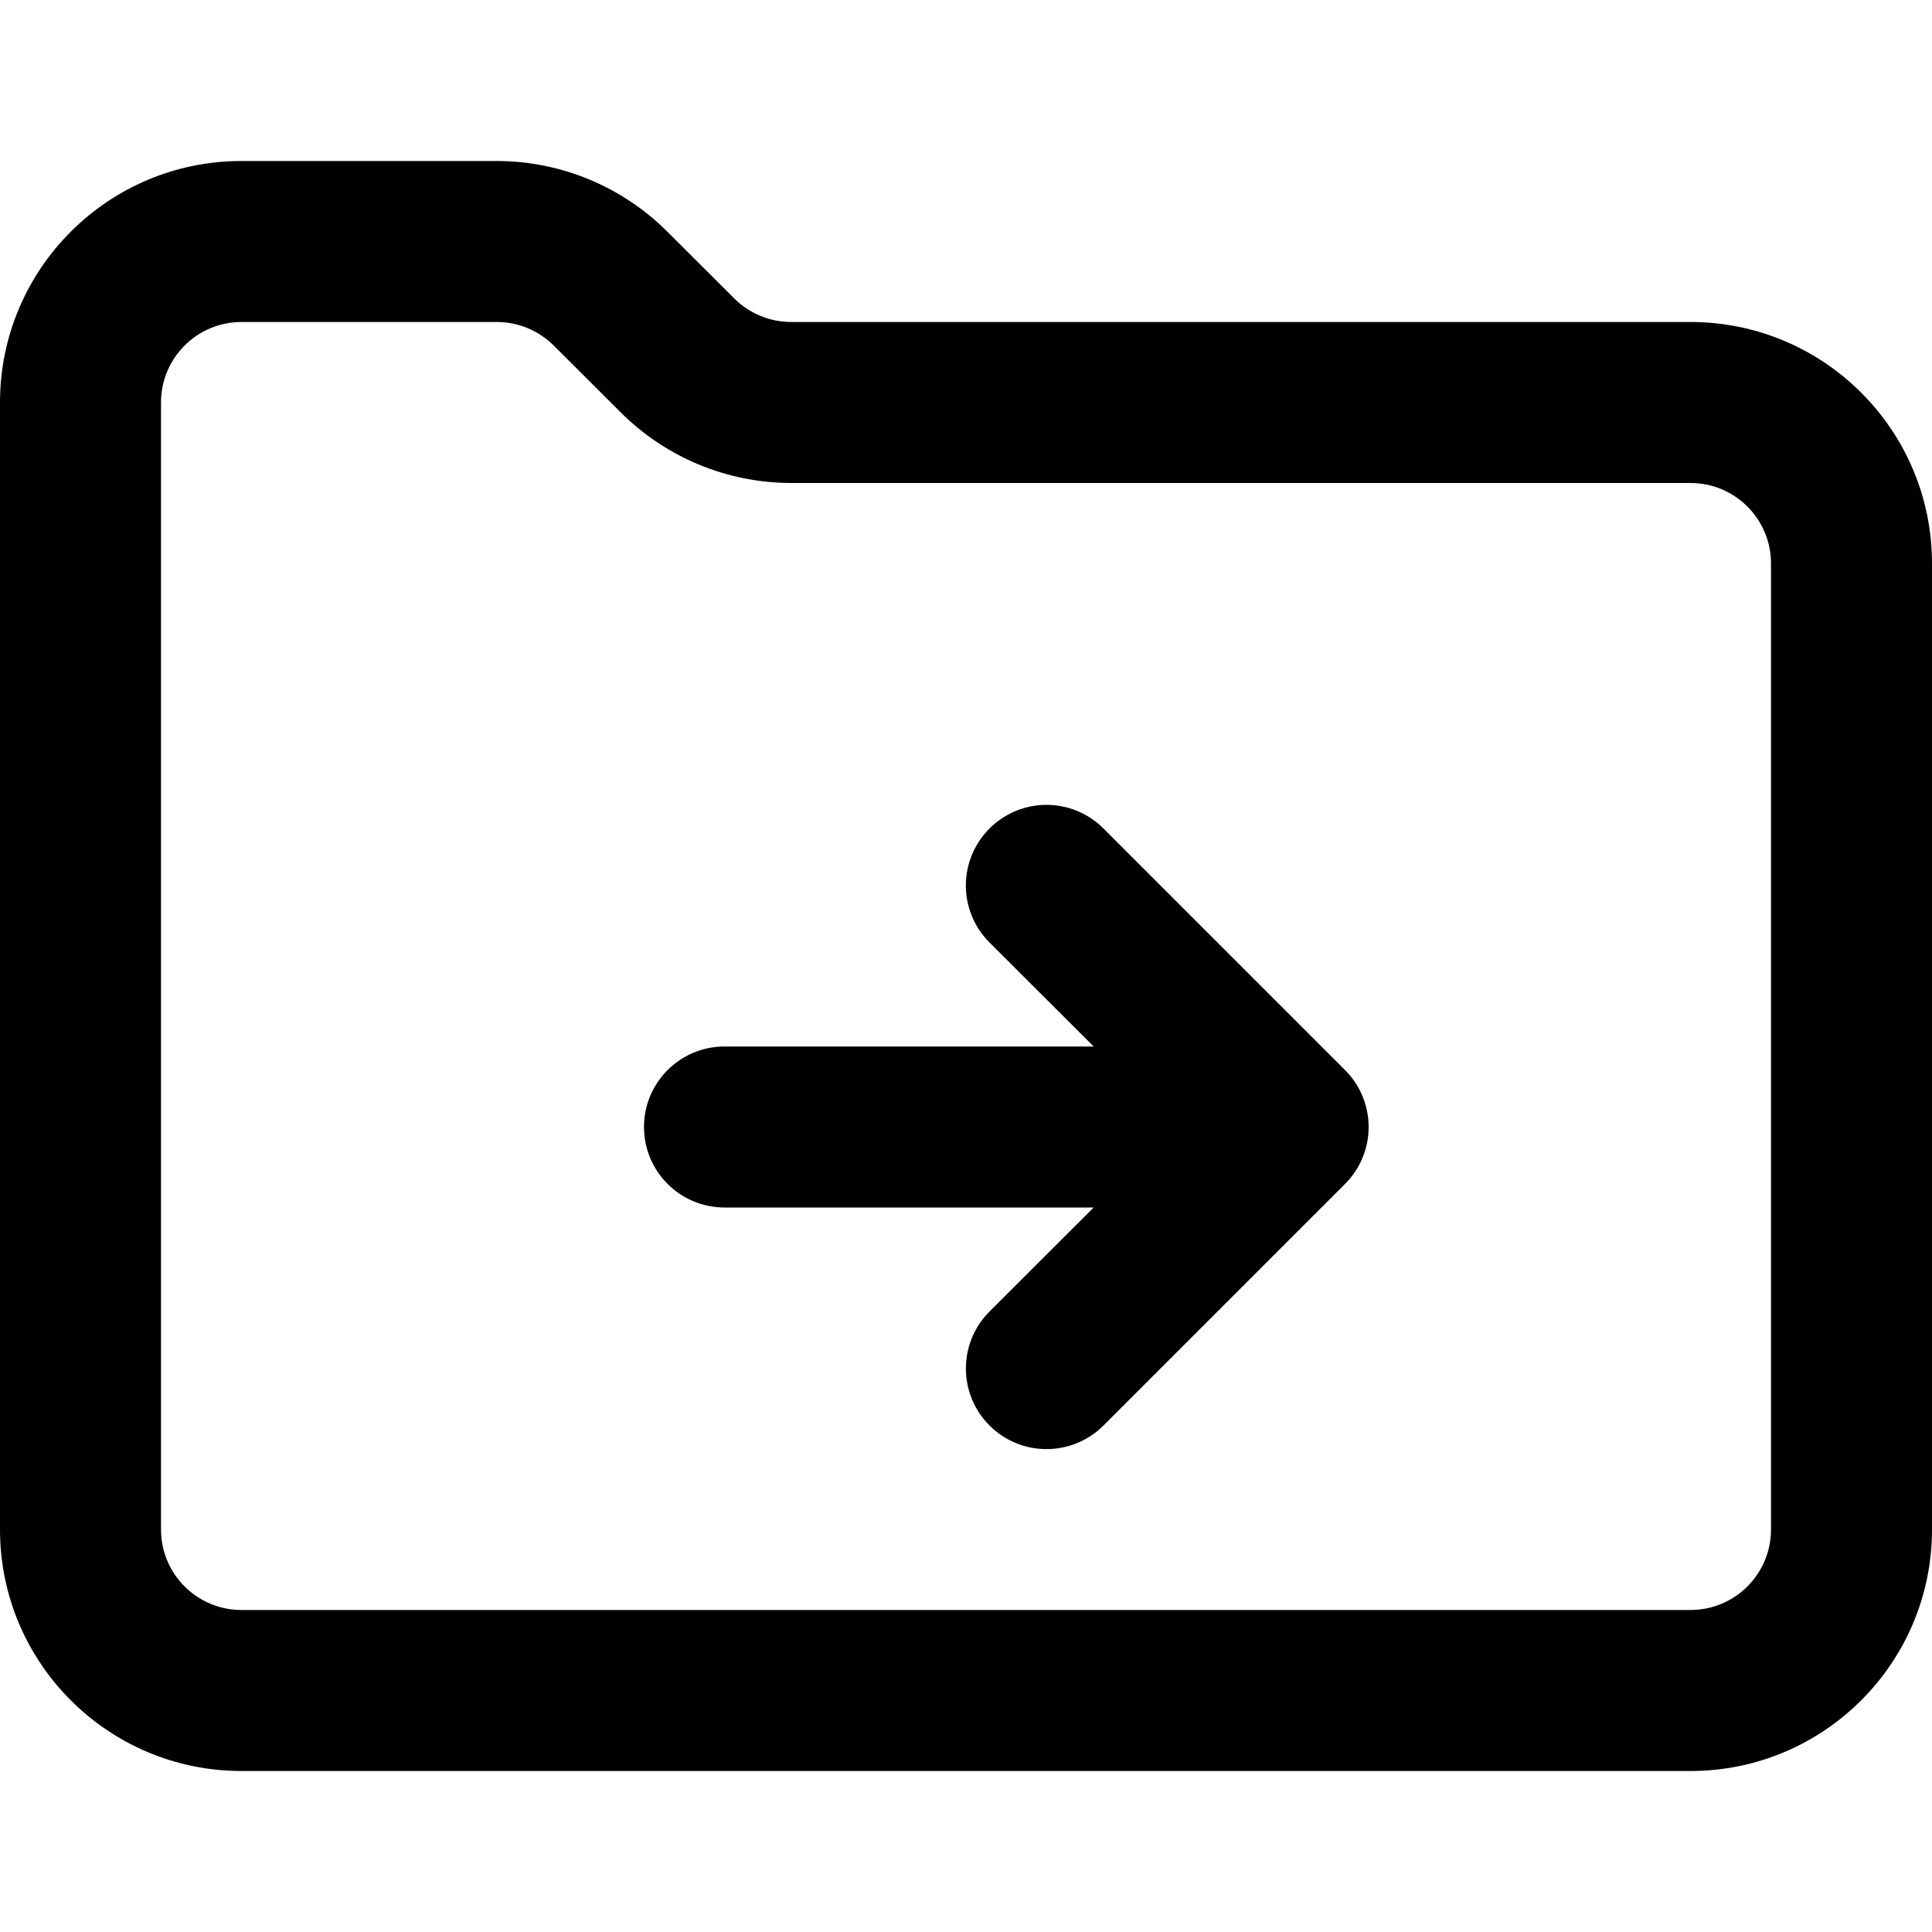
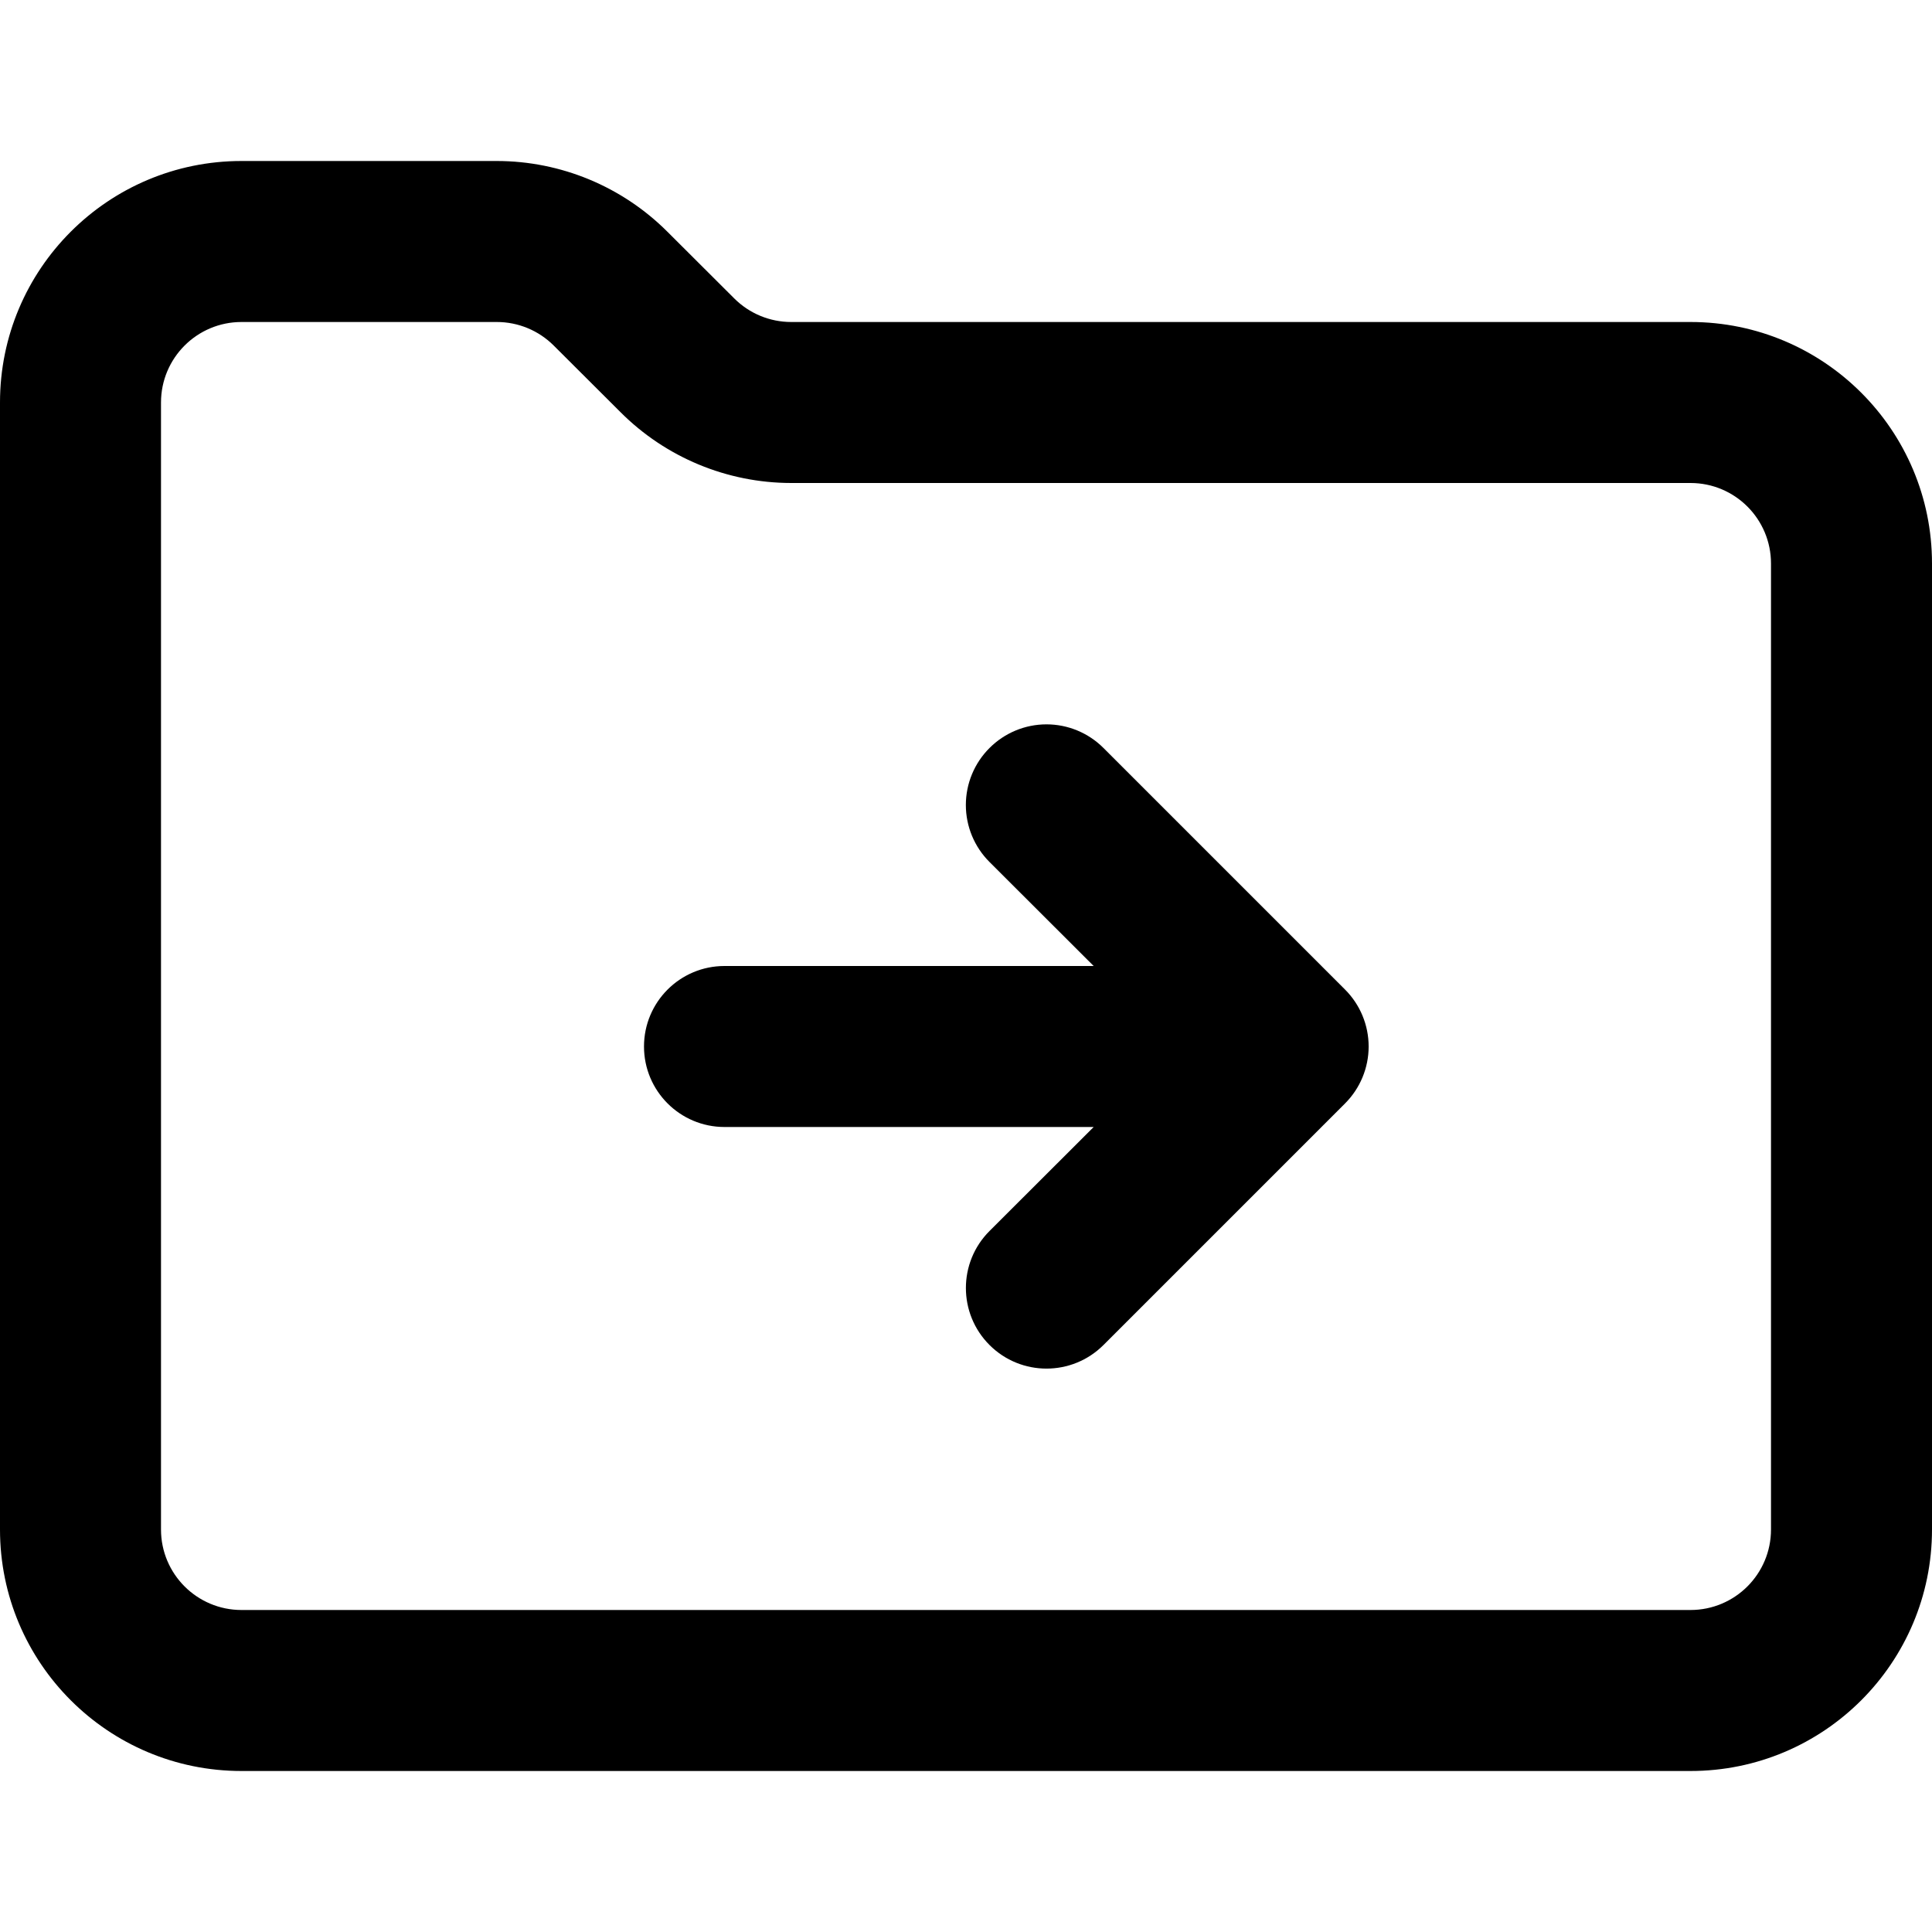
<svg xmlns="http://www.w3.org/2000/svg" fill="none" viewBox="0 0 12 12">
-   <path d="M3.086 1a1.5 1.5 0 0 1 1.06.44l.415.414A.5.5 0 0 0 4.914 2H10.5A1.5 1.5 0 0 1 12 3.5v6a1.5 1.5 0 0 1-1.5 1.5h-9A1.5 1.5 0 0 1 0 9.5v-7A1.5 1.5 0 0 1 1.5 1zM1.5 2a.5.5 0 0 0-.5.5v7a.5.5 0 0 0 .5.5h9a.5.5 0 0 0 .5-.5v-6a.5.5 0 0 0-.5-.5H4.914a1.5 1.5 0 0 1-1.06-.44l-.415-.414A.5.5 0 0 0 3.086 2zm4.646 3.146a.5.5 0 0 1 .708 0l1.5 1.5a.5.5 0 0 1 0 .708l-1.5 1.5a.5.5 0 1 1-.708-.708l.647-.646H4.5a.5.5 0 0 1 0-1h2.293l-.647-.646a.5.5 0 0 1 0-.708" class="union" fill="currentColor" />
+   <path d="M3.086 1a1.5 1.5 0 0 1 1.06.44l.415.414A.5.5 0 0 0 4.914 2H10.5A1.5 1.5 0 0 1 12 3.5v6a1.5 1.5 0 0 1-1.5 1.5h-9A1.5 1.5 0 0 1 0 9.5v-7A1.5 1.5 0 0 1 1.5 1zM1.5 2a.5.5 0 0 0-.5.5v7a.5.5 0 0 0 .5.5h9a.5.5 0 0 0 .5-.5v-6a.5.5 0 0 0-.5-.5H4.914a1.5 1.5 0 0 1-1.06-.44l-.415-.414A.5.5 0 0 0 3.086 2zm4.646 2.646a.5.5 0 0 1 .708 0l1.5 1.5a.5.5 0 0 1 0 .708l-1.5 1.5a.5.5 0 1 1-.708-.708L6.793 7H4.5a.5.5 0 0 1 0-1h2.293l-.647-.646a.5.5 0 0 1 0-.708" class="union" fill="currentColor" />
</svg>
